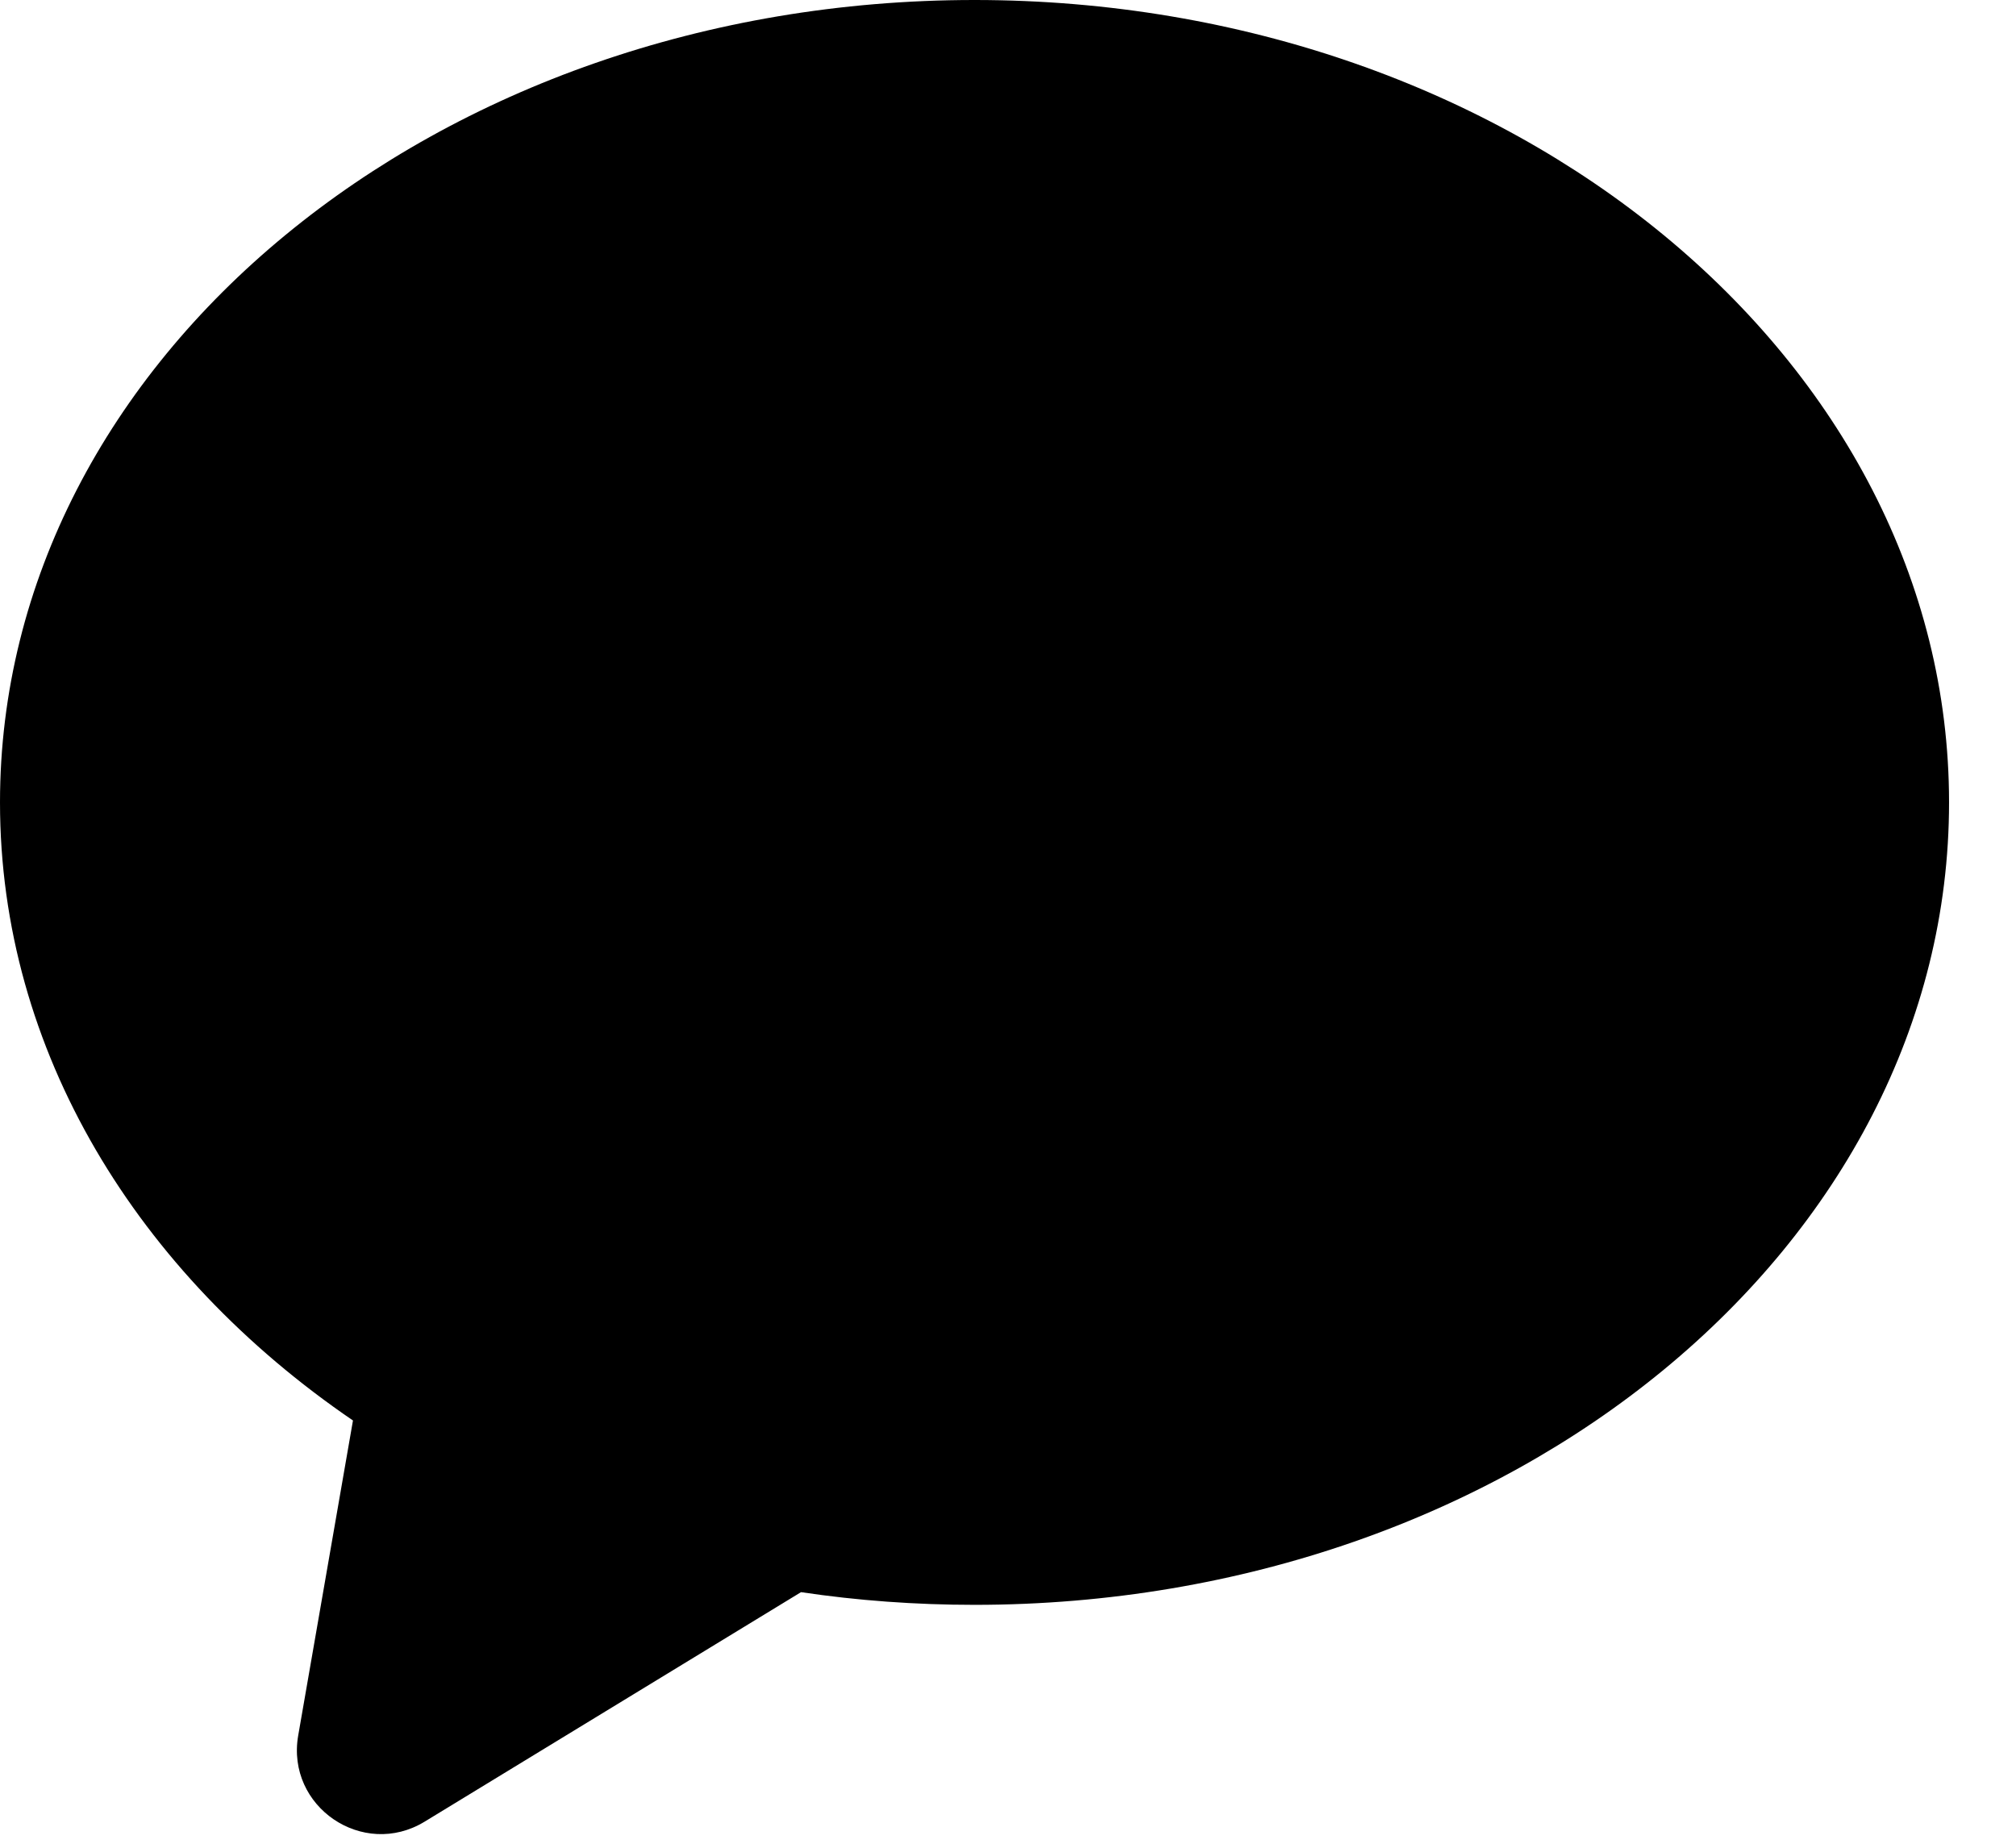
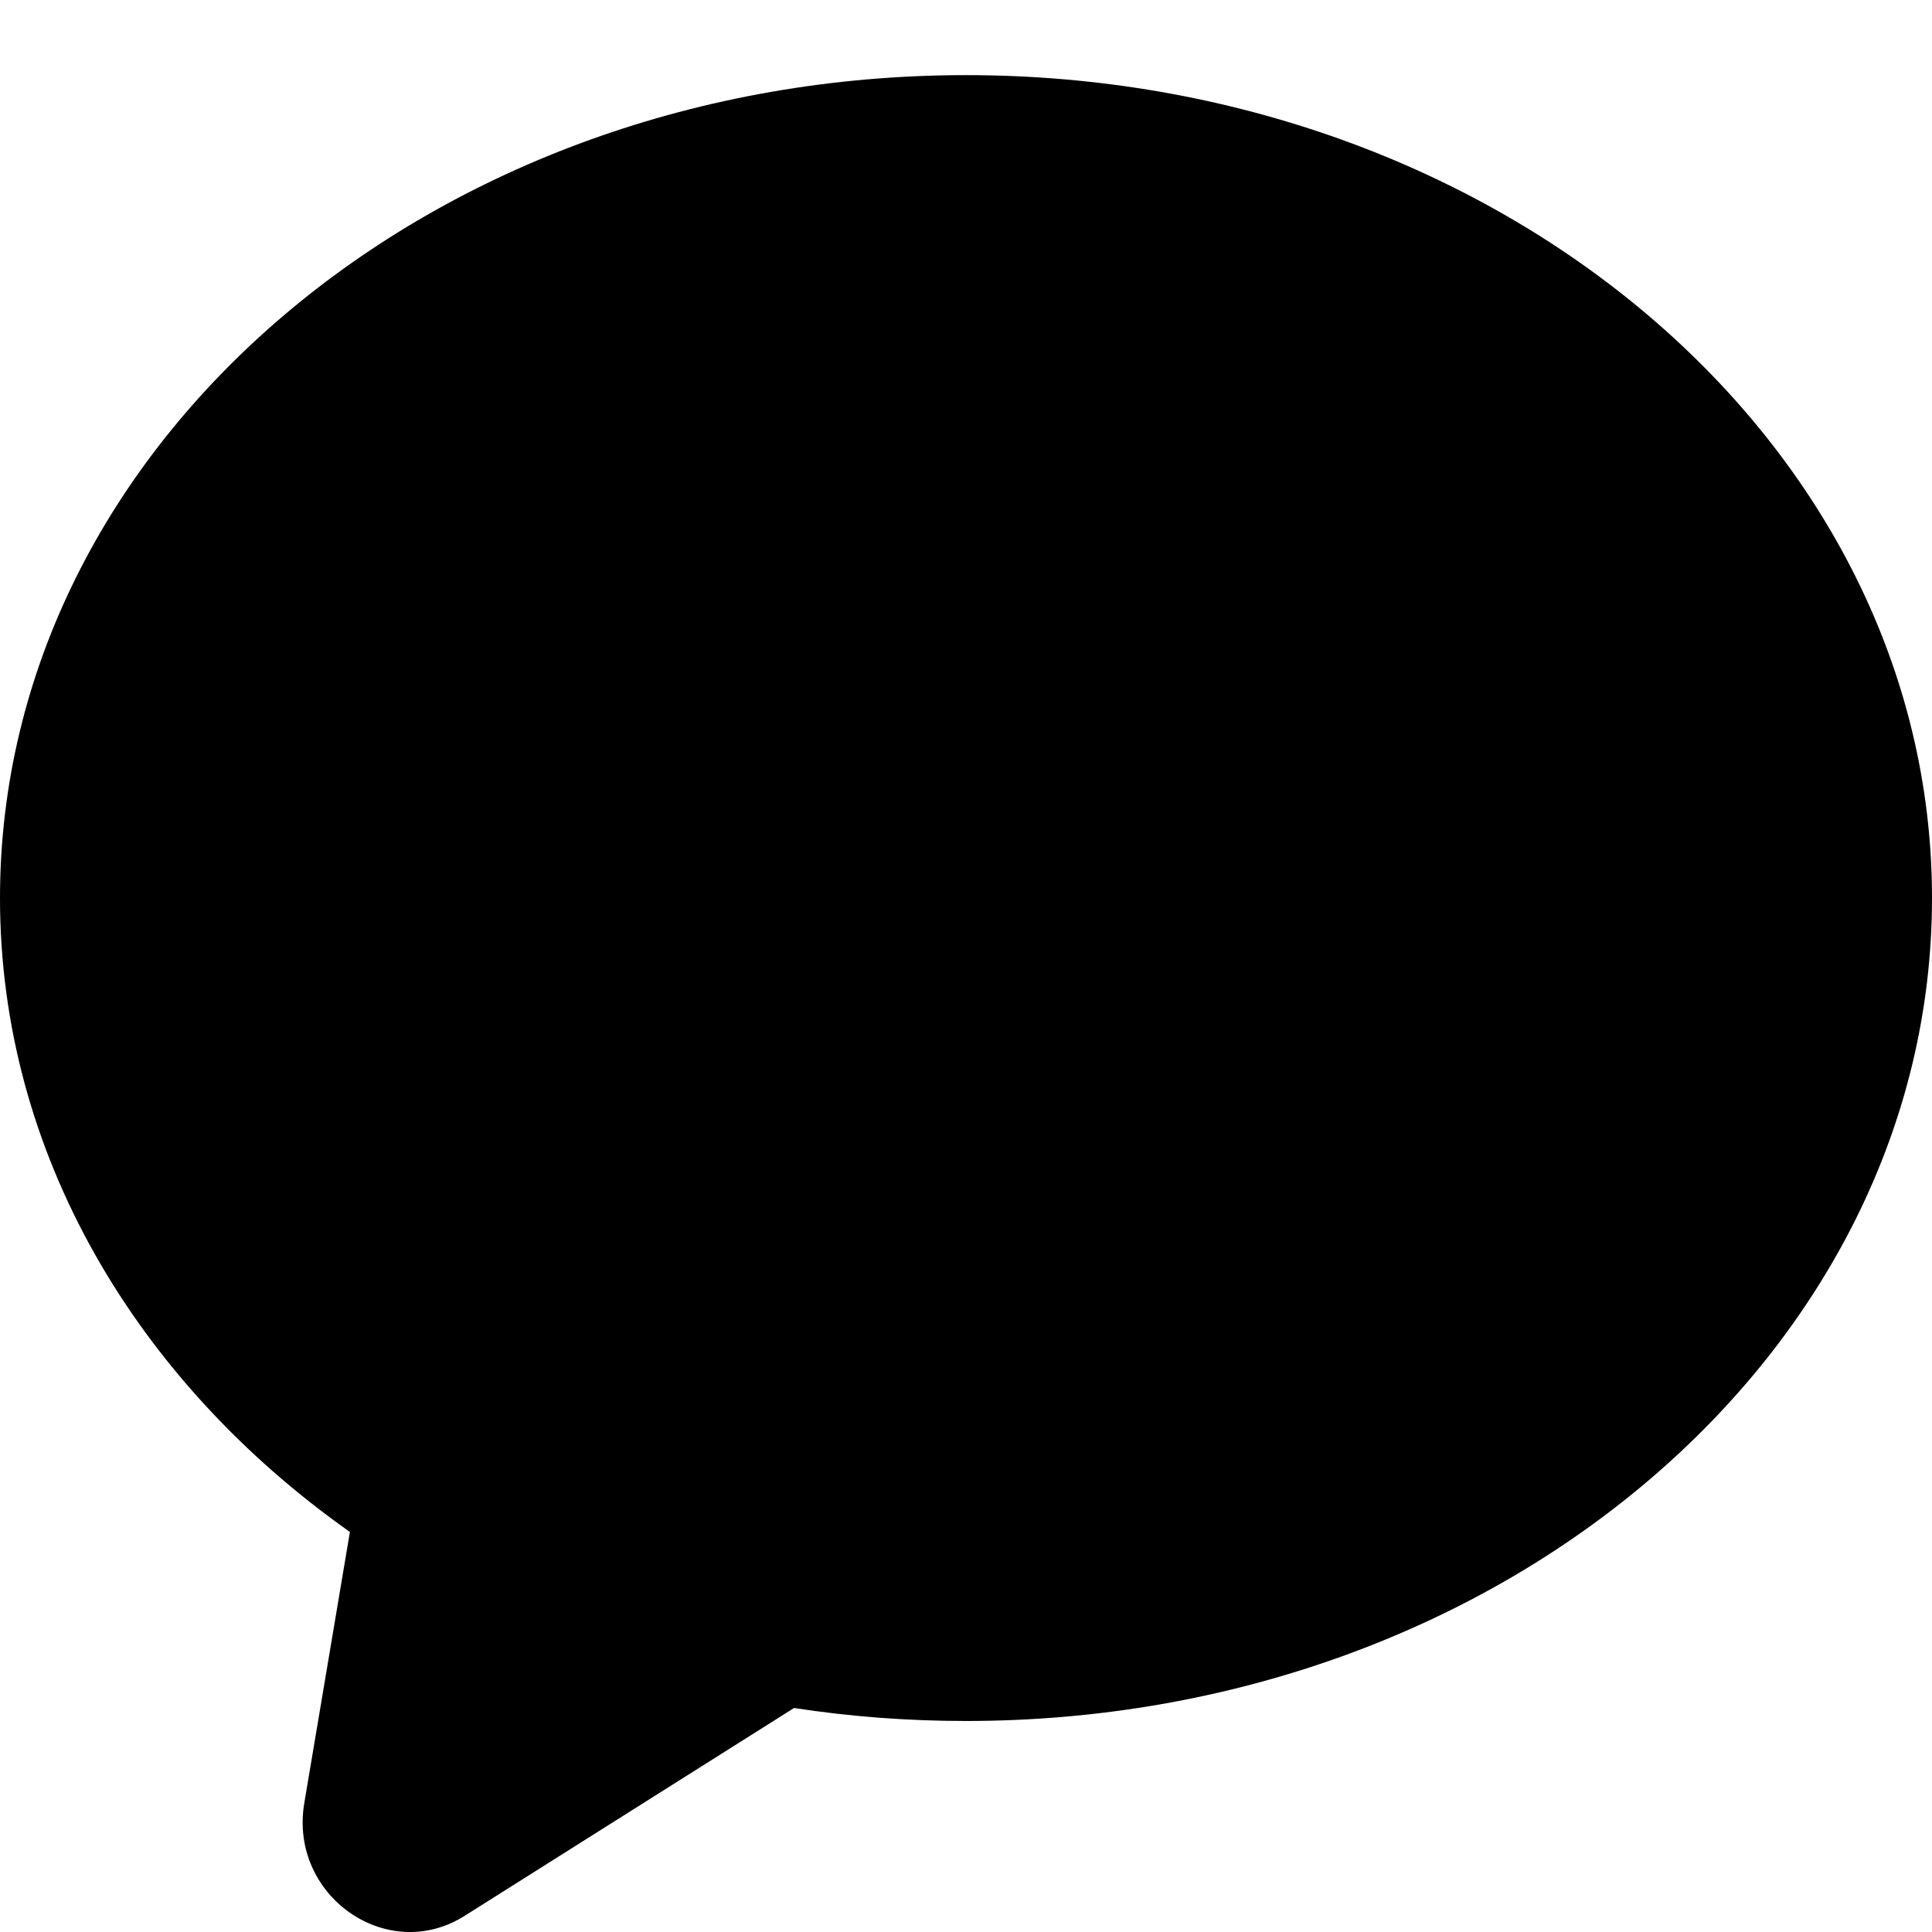
- <svg xmlns="http://www.w3.org/2000/svg" width="24" height="22" viewBox="0 0 24 22" fill="none">
-   <path fill-rule="evenodd" clip-rule="evenodd" d="M11.601 19.108C18.009 19.108 23.203 14.831 23.203 9.554C23.203 4.278 18.009 0 11.601 0C5.194 0 0 4.278 0 9.554C0 12.515 1.635 15.161 4.202 16.913L3.55 20.664C3.403 21.511 4.322 22.137 5.056 21.689L9.536 18.957C10.206 19.057 10.897 19.108 11.601 19.108Z" fill="black" />
+ <svg xmlns="http://www.w3.org/2000/svg" width="18" height="18" viewBox="0 0 18 18" fill="none">
+   <path fill-rule="evenodd" clip-rule="evenodd" d="M9 16.034C13.971 16.034 18 12.602 18 8.367C18 4.132 13.971 0.7 9 0.7C4.029 0.7 0 4.132 0 8.367C0 10.743 1.268 12.866 3.26 14.273L2.835 16.799C2.69 17.66 3.606 18.305 4.328 17.85L7.398 15.913C7.918 15.993 8.453 16.034 9 16.034Z" fill="black" />
</svg>
